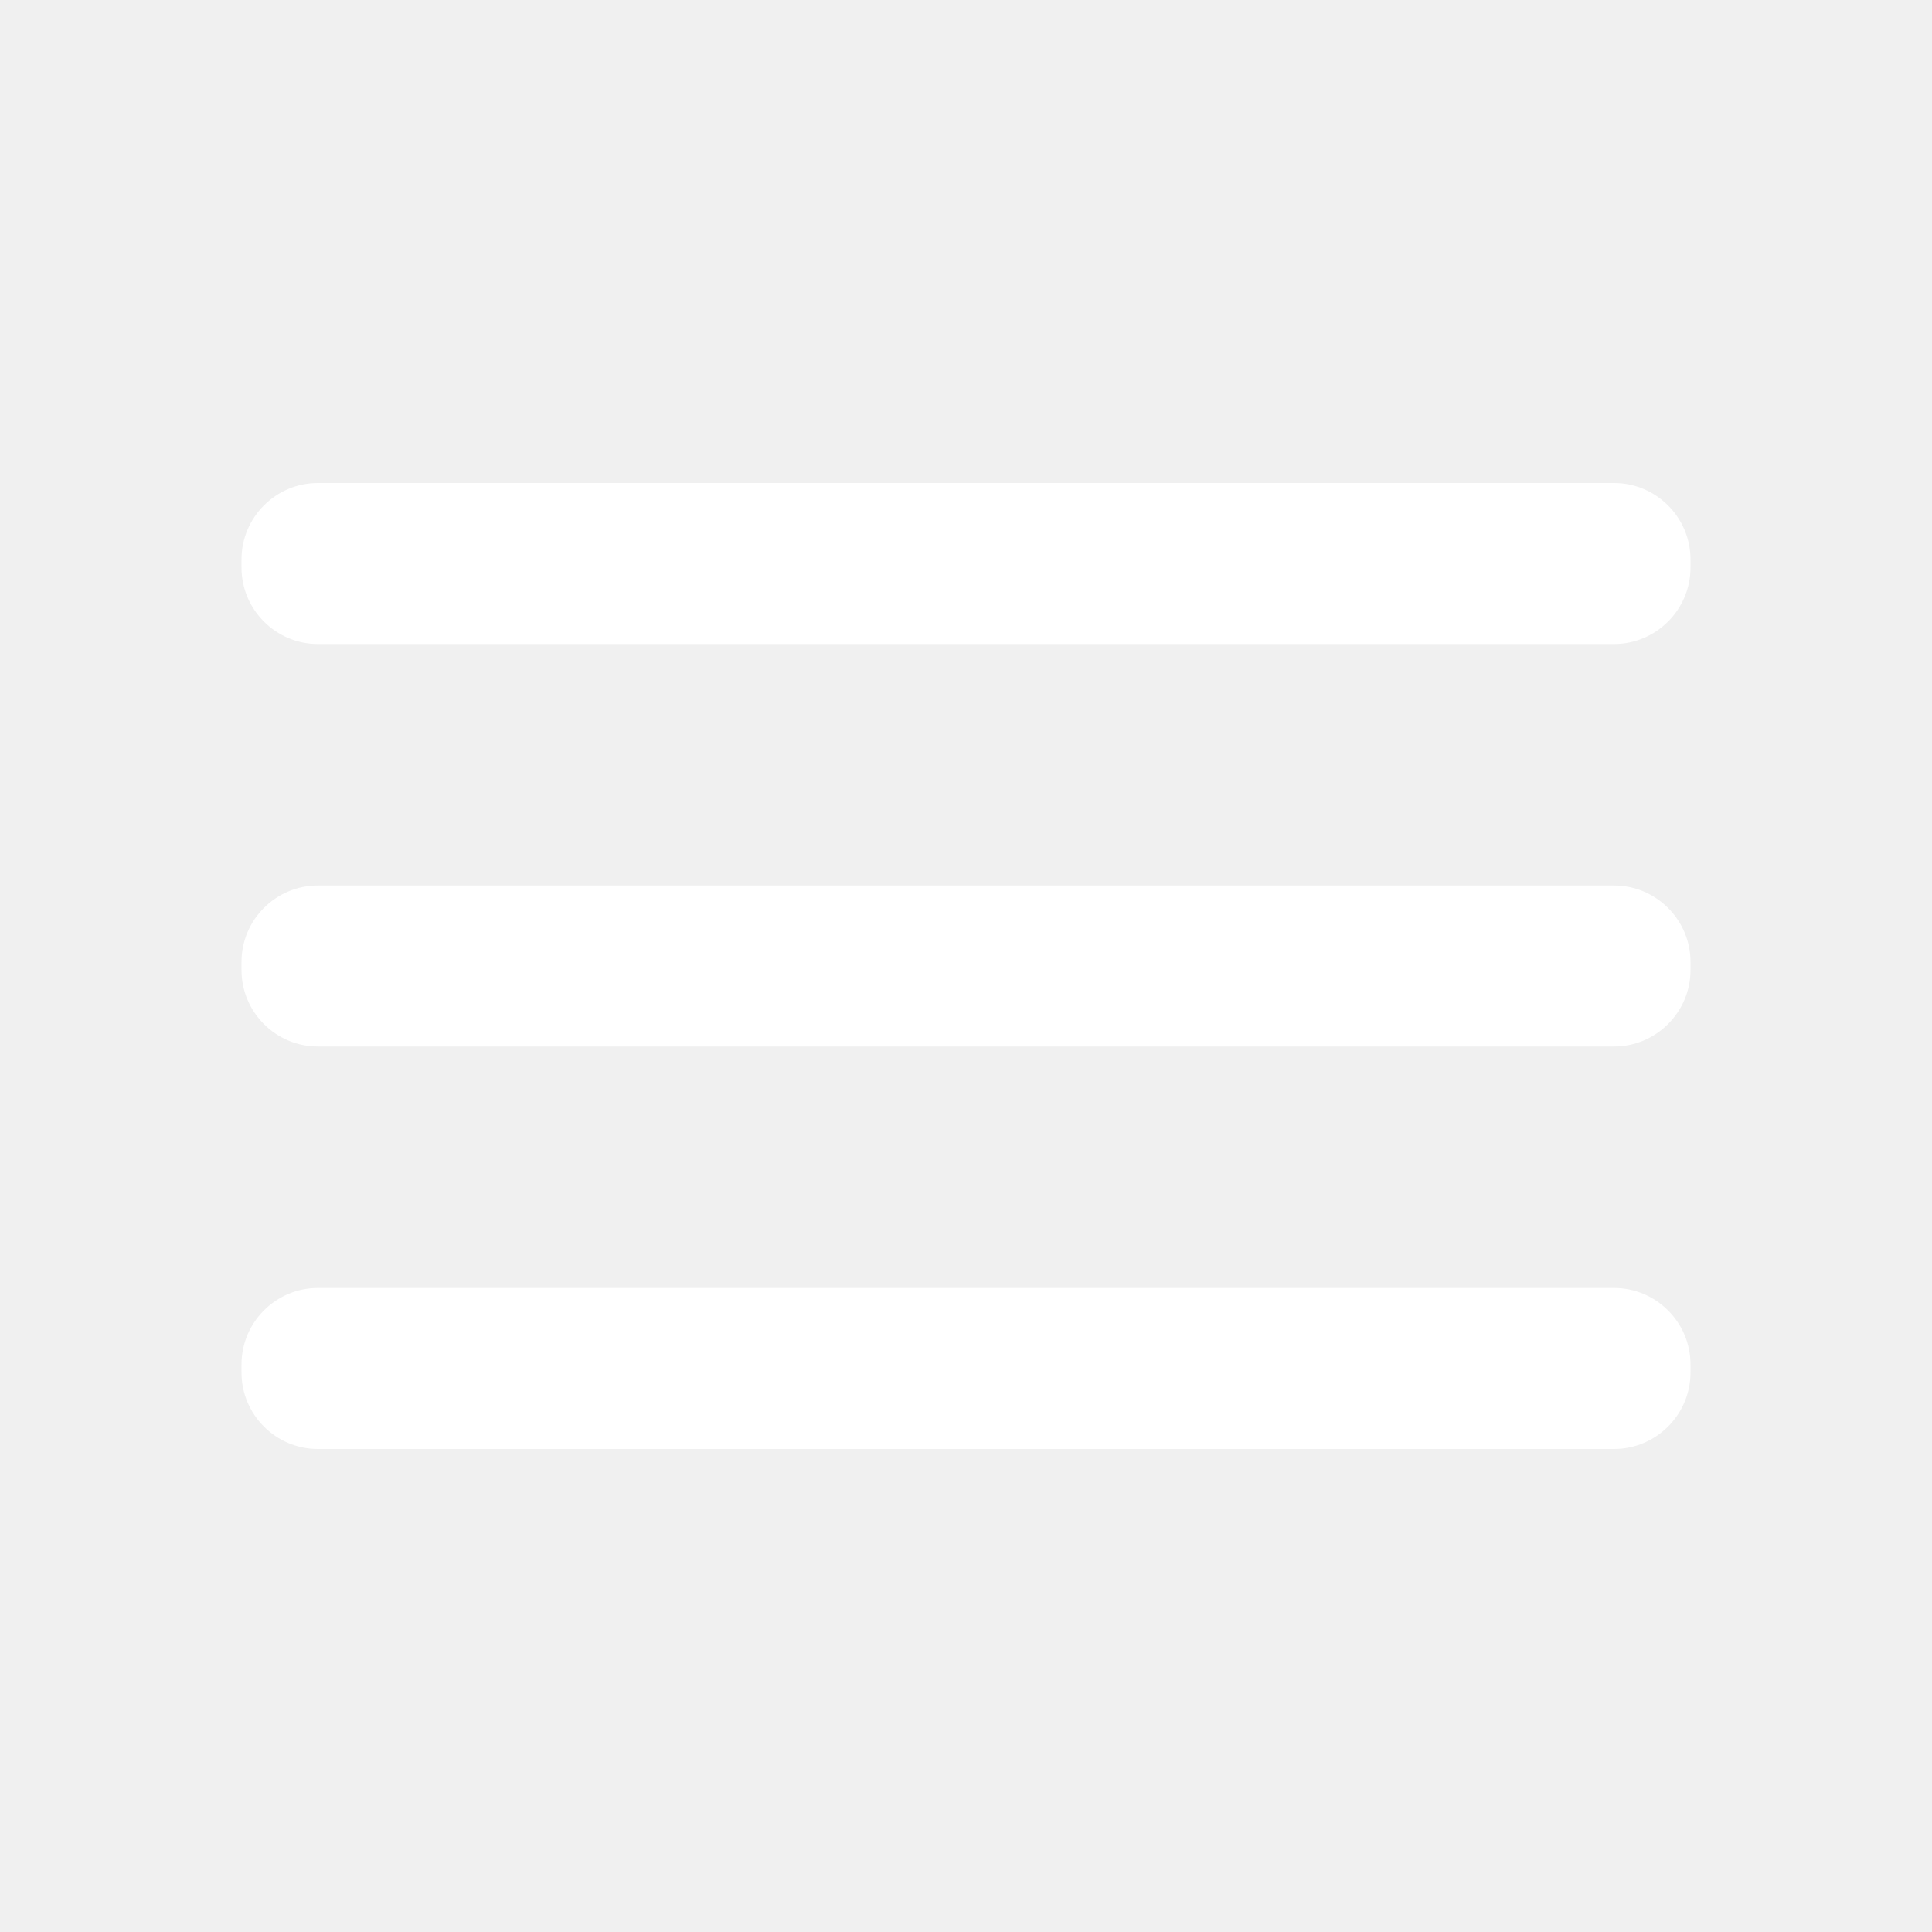
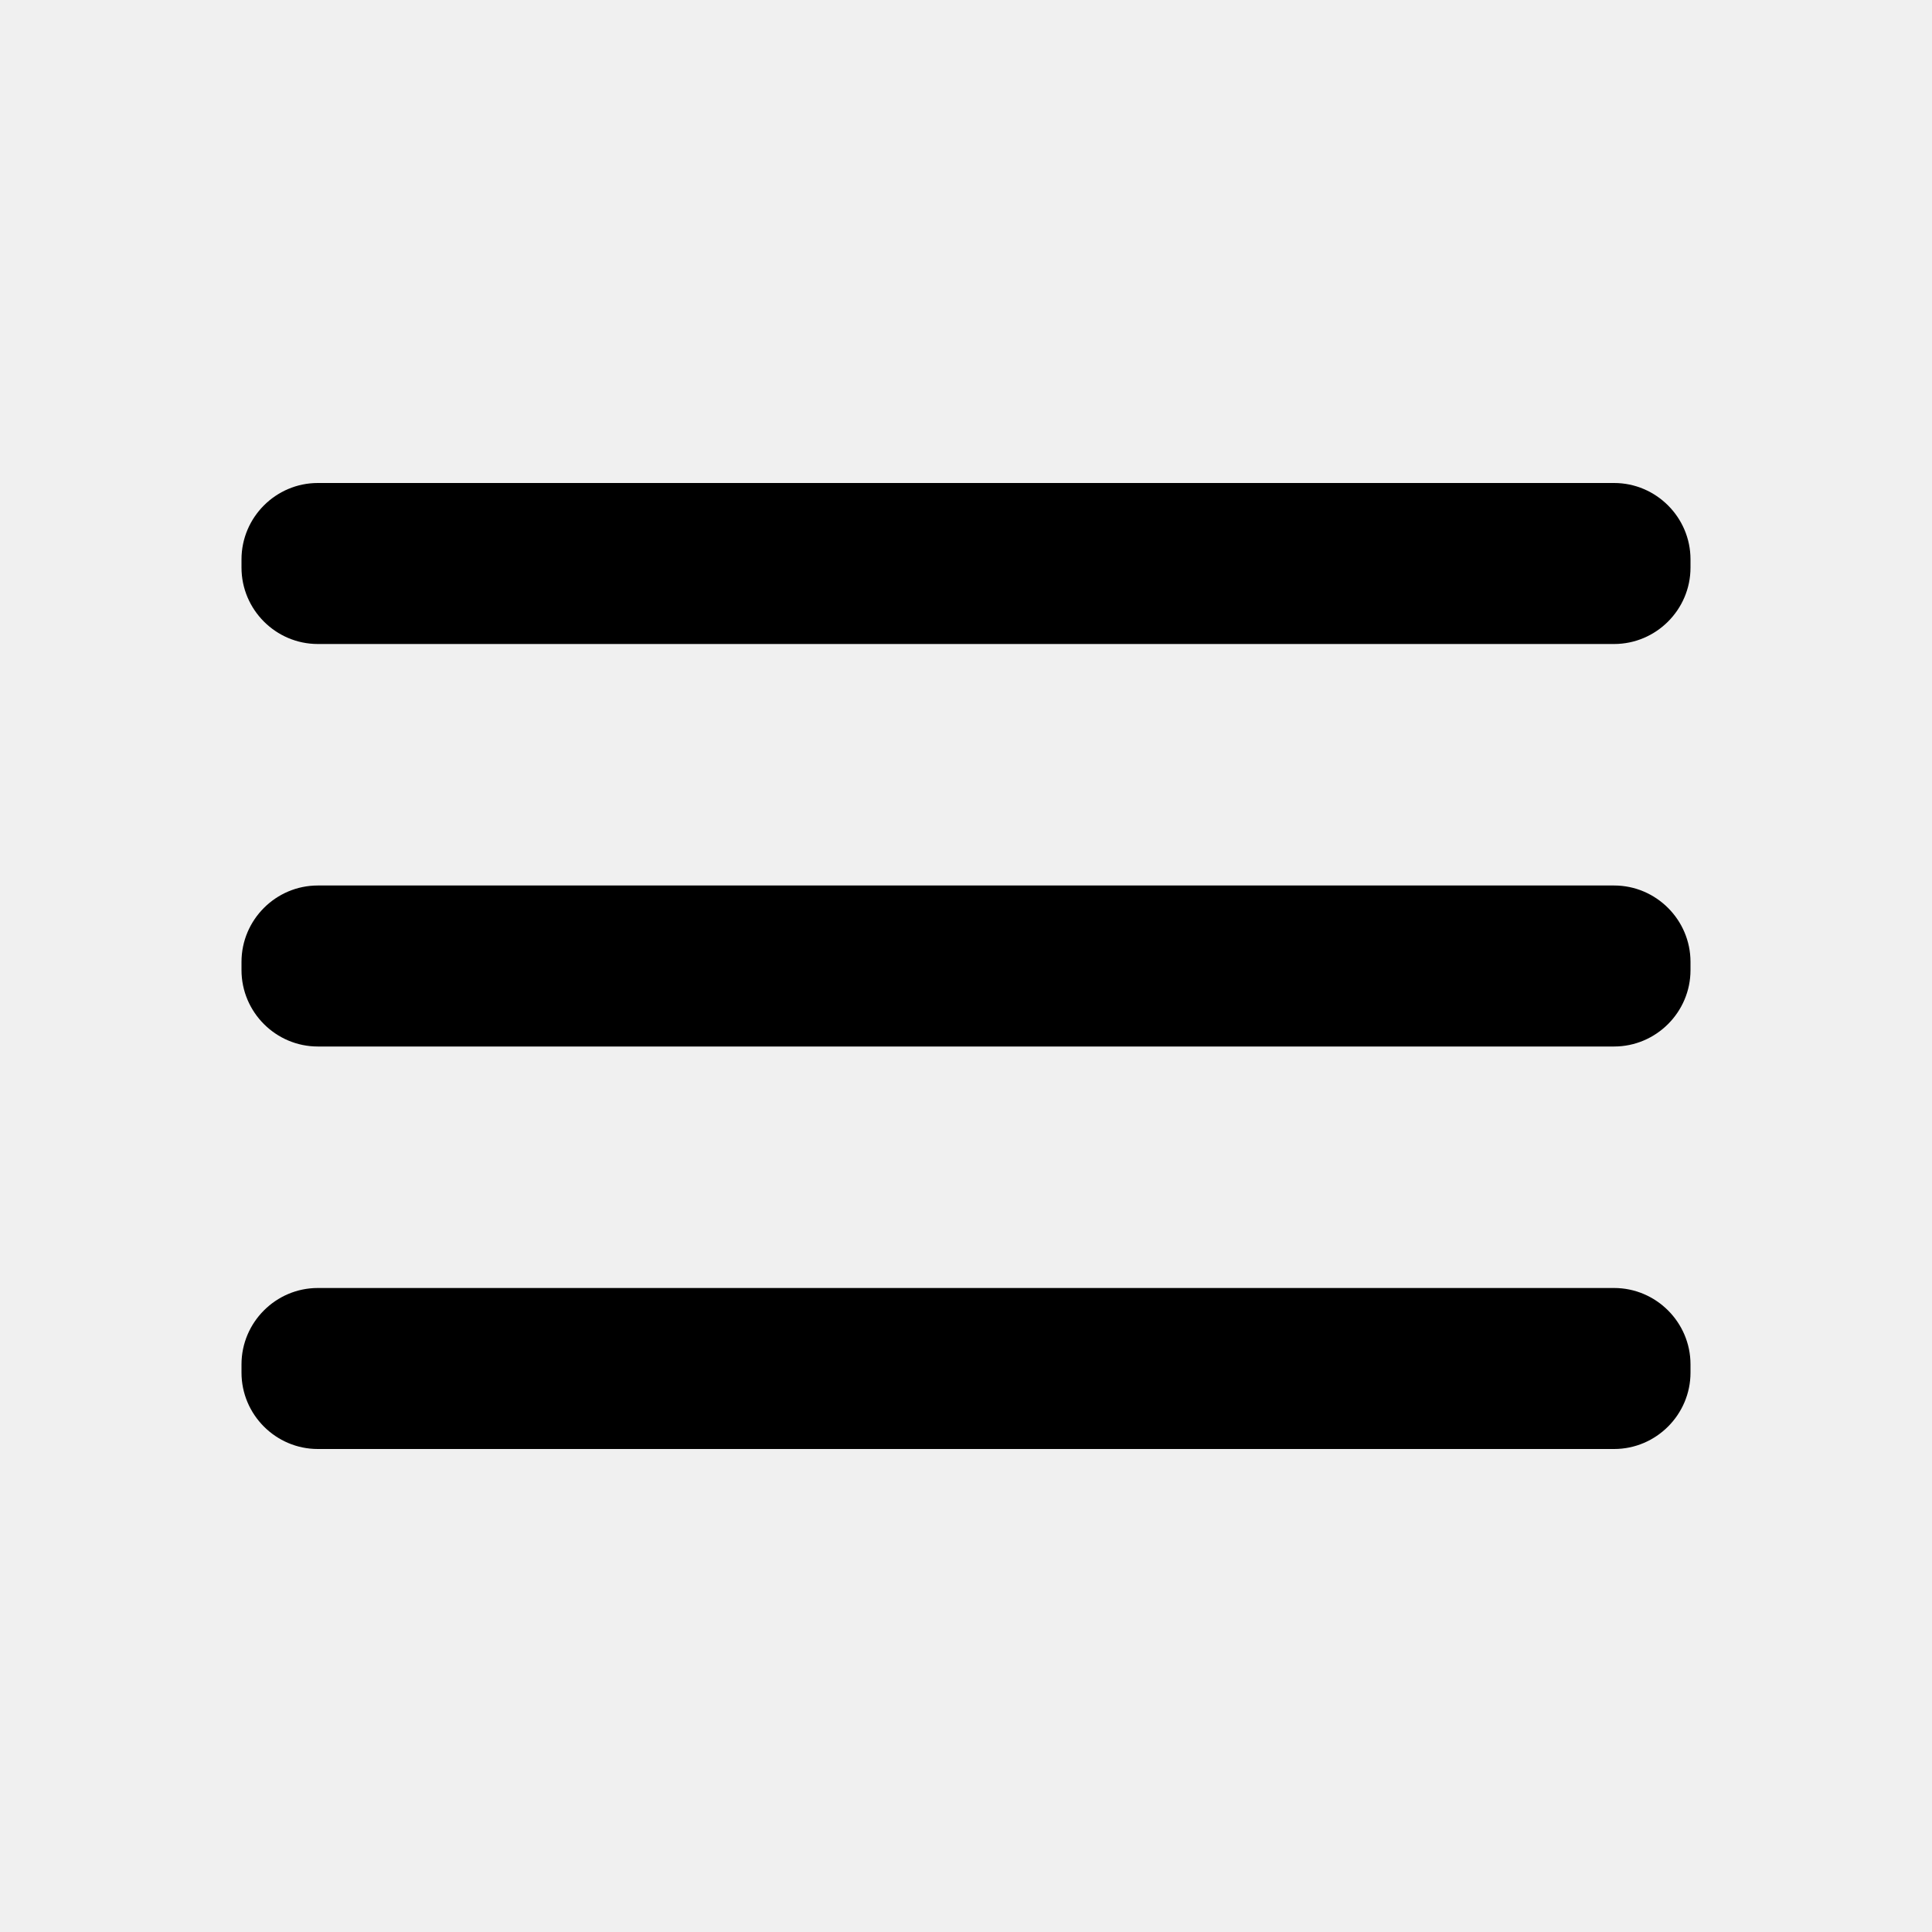
<svg xmlns="http://www.w3.org/2000/svg" width="24" height="24" viewBox="0 0 24 24" fill="none">
-   <path fill-rule="evenodd" clip-rule="evenodd" d="M3.948 6H20.051C20.573 6 21 6.427 21 6.949V7.051C21 7.573 20.573 8 20.051 8H3.948C3.426 8 3 7.573 3 7.051V6.949C3 6.427 3.426 6 3.948 6ZM20.051 11H3.948C3.426 11 3 11.427 3 11.949V12.051C3 12.573 3.426 13 3.948 13H20.051C20.573 13 21 12.573 21 12.051V11.949C21 11.427 20.573 11 20.051 11ZM20.051 16H3.948C3.426 16 3 16.427 3 16.949V17.051C3 17.573 3.426 18 3.948 18H20.051C20.573 18 21 17.573 21 17.051V16.949C21 16.427 20.573 16 20.051 16Z" fill="white" />
+   <path fill-rule="evenodd" clip-rule="evenodd" d="M3.948 6H20.051C20.573 6 21 6.427 21 6.949V7.051C21 7.573 20.573 8 20.051 8H3.948C3.426 8 3 7.573 3 7.051V6.949C3 6.427 3.426 6 3.948 6ZM20.051 11H3.948C3.426 11 3 11.427 3 11.949V12.051C3 12.573 3.426 13 3.948 13H20.051C20.573 13 21 12.573 21 12.051V11.949C21 11.427 20.573 11 20.051 11ZM20.051 16H3.948C3.426 16 3 16.427 3 16.949V17.051C3 17.573 3.426 18 3.948 18H20.051C20.573 18 21 17.573 21 17.051V16.949C21 16.427 20.573 16 20.051 16Z" fill="currentColor" />
</svg>
